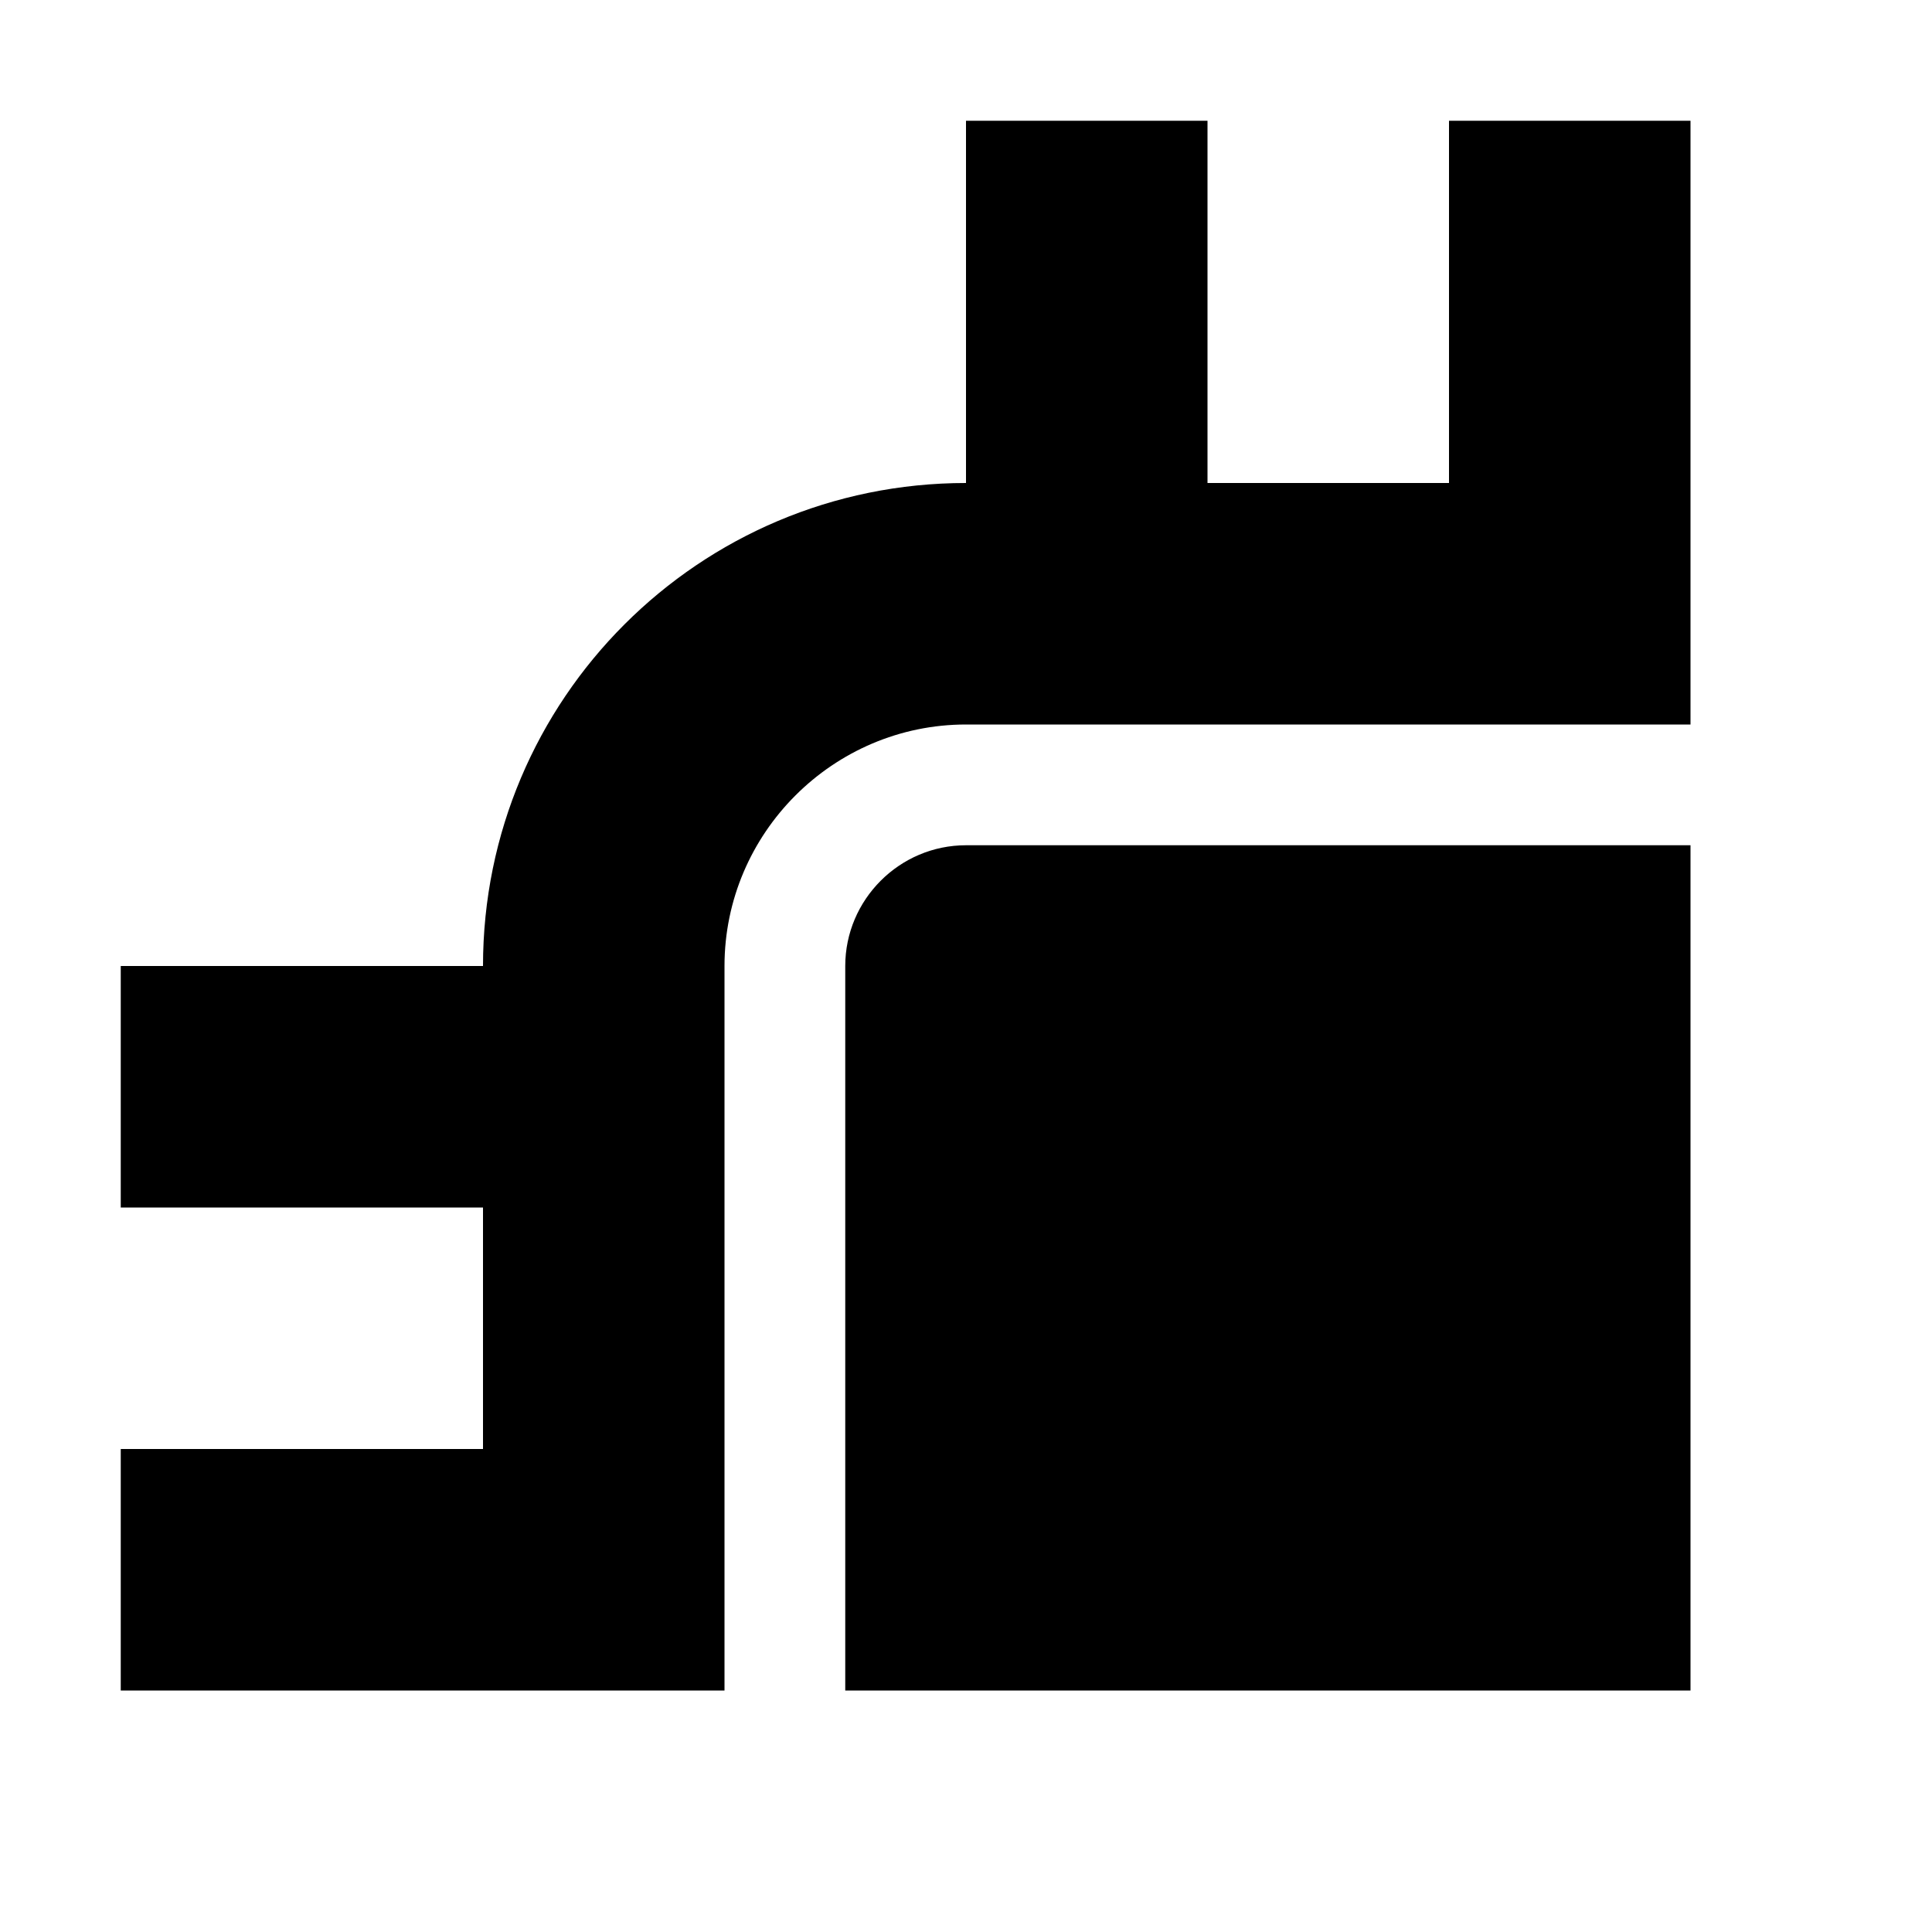
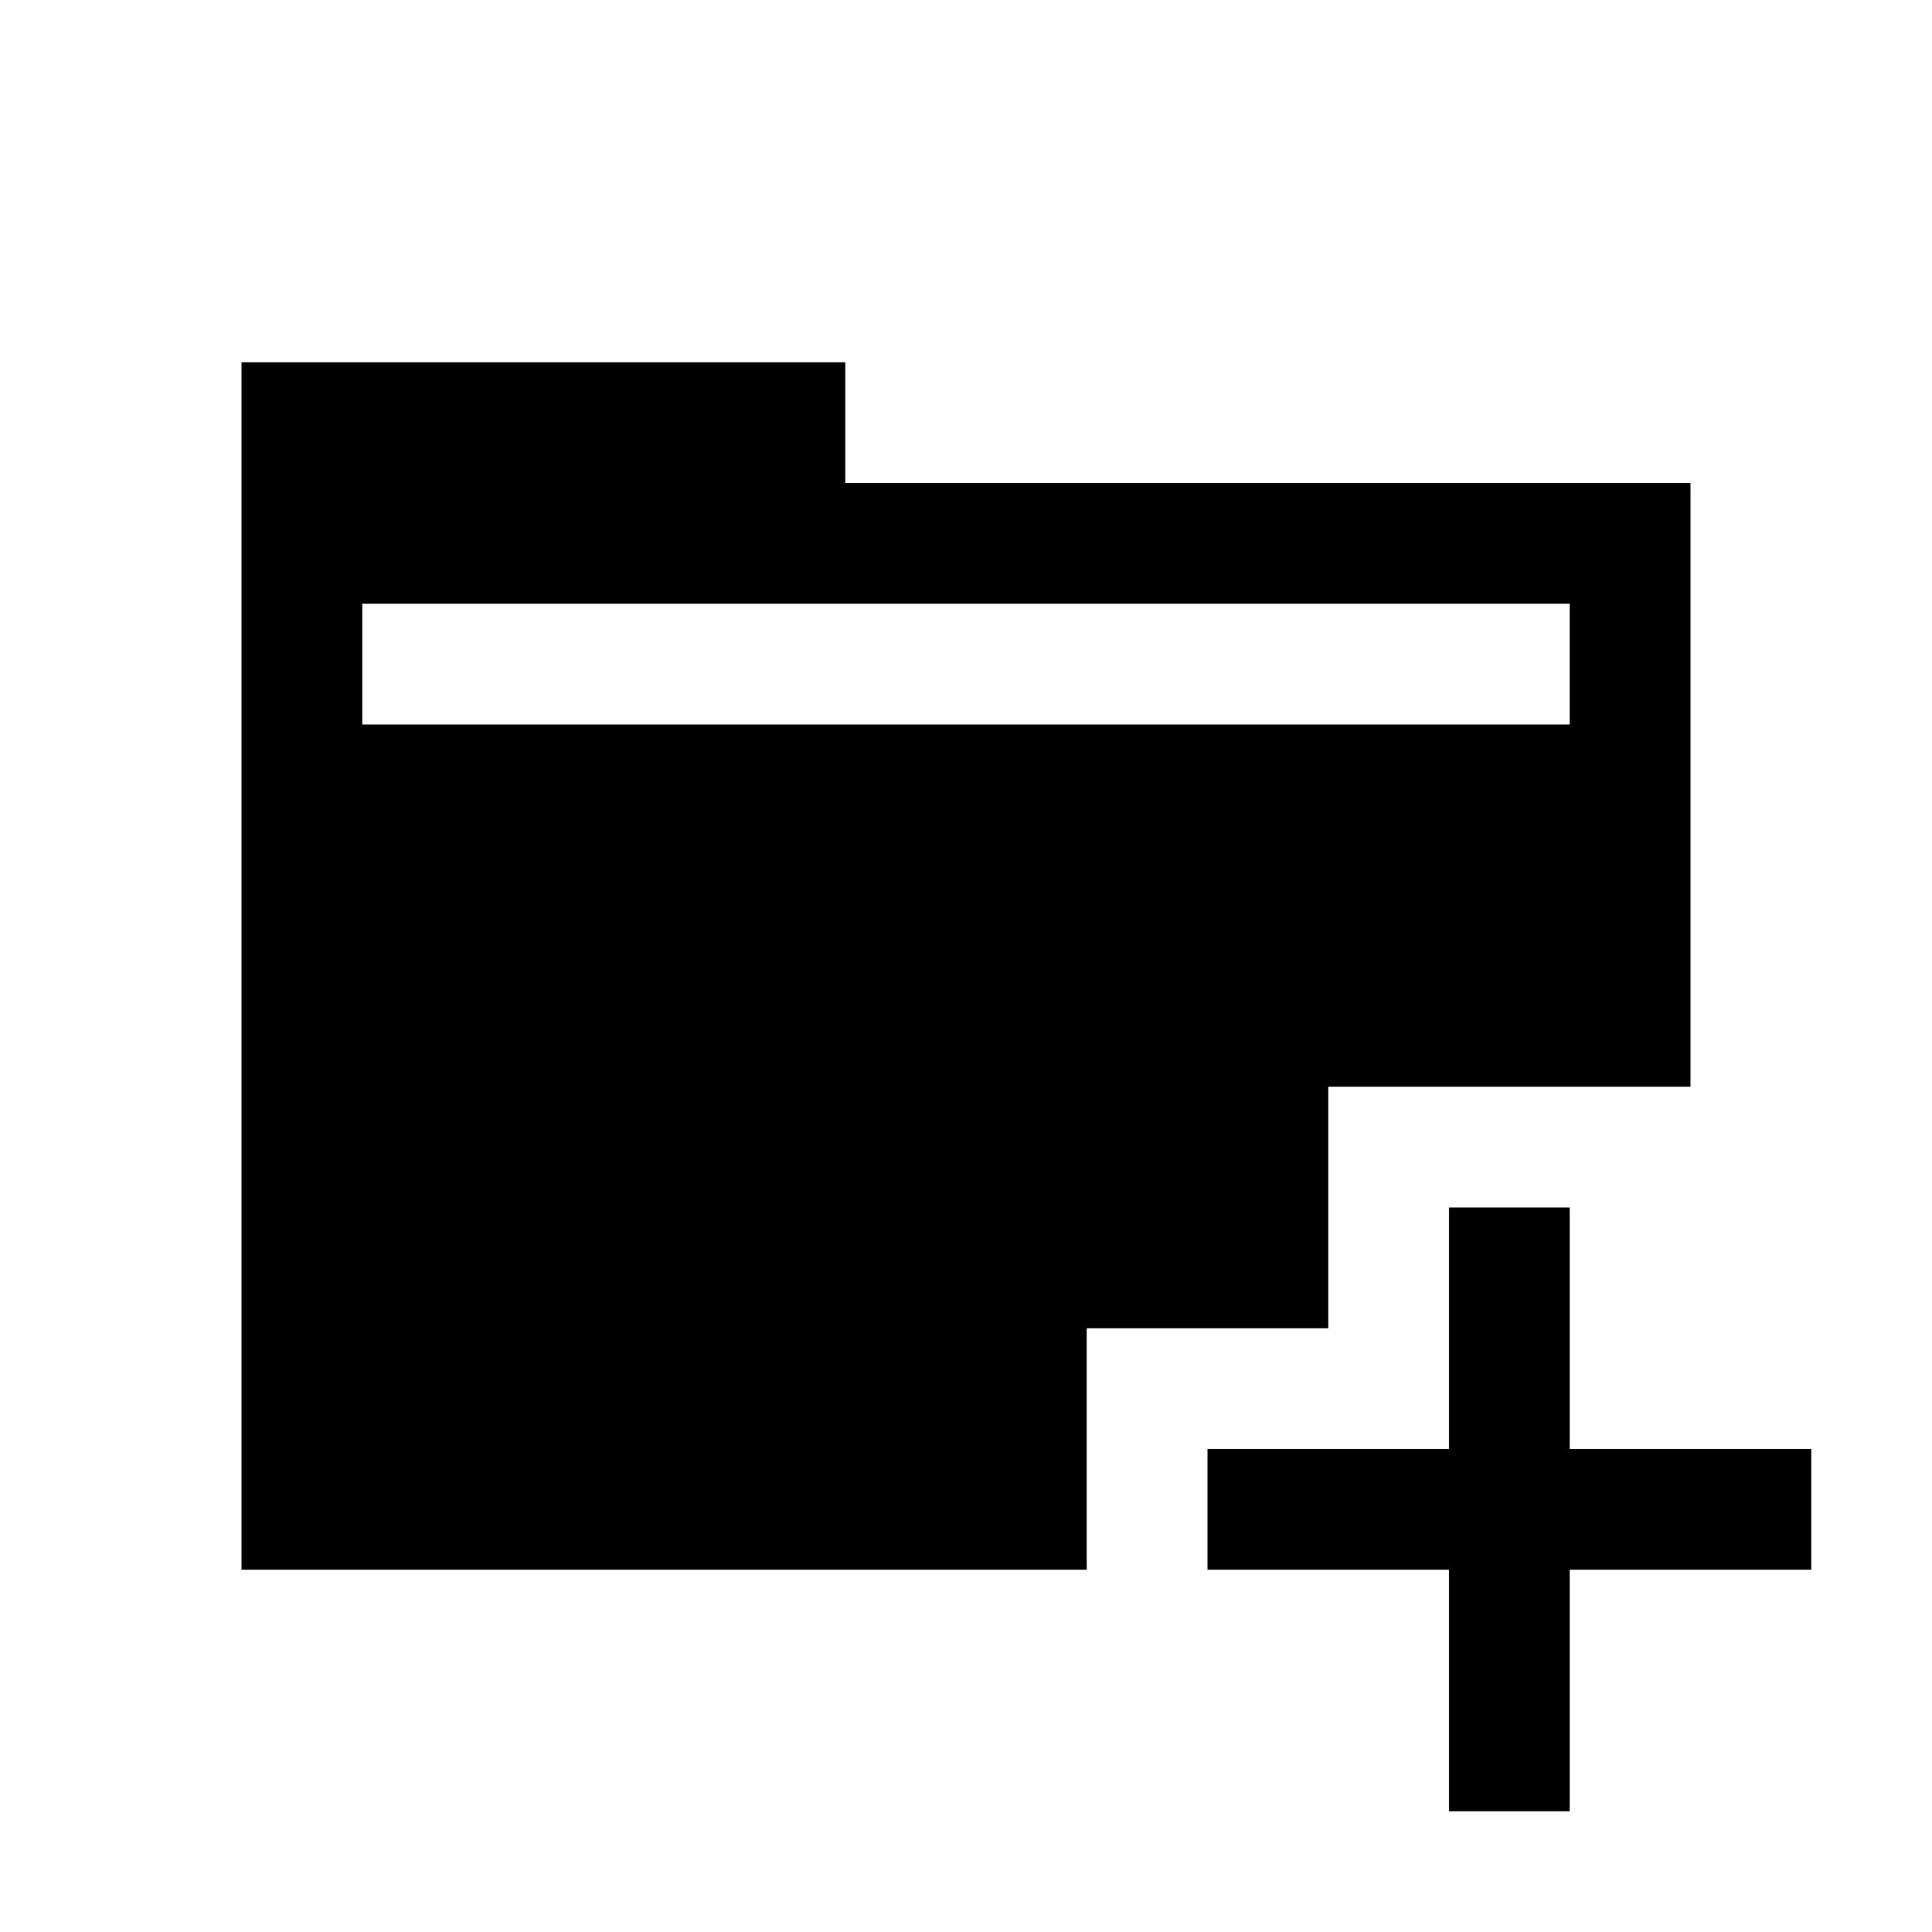
<svg xmlns="http://www.w3.org/2000/svg" id="Layer_1" data-name="Layer 1" viewBox="0 0 16 16">
-   <path class="cls-1" d="M8,7h6v7h-7v-6c0-.55.45-1,1-1ZM12,1v3h-2V1h-2v3c-2.21,0-4,1.79-4,4H1v2h3v2H1v2h5v-6c0-1.1.9-2,2-2h6V1h-2Z" />
+   <path class="cls-1" d="M9,11h2v-2h3v-5h-7v-1H2v10h7v-2ZM3,5h10v1H3v-1ZM15,13h-2v2h-1v-2h-2v-1h2v-2h1v2h2v1Z" />
</svg>
